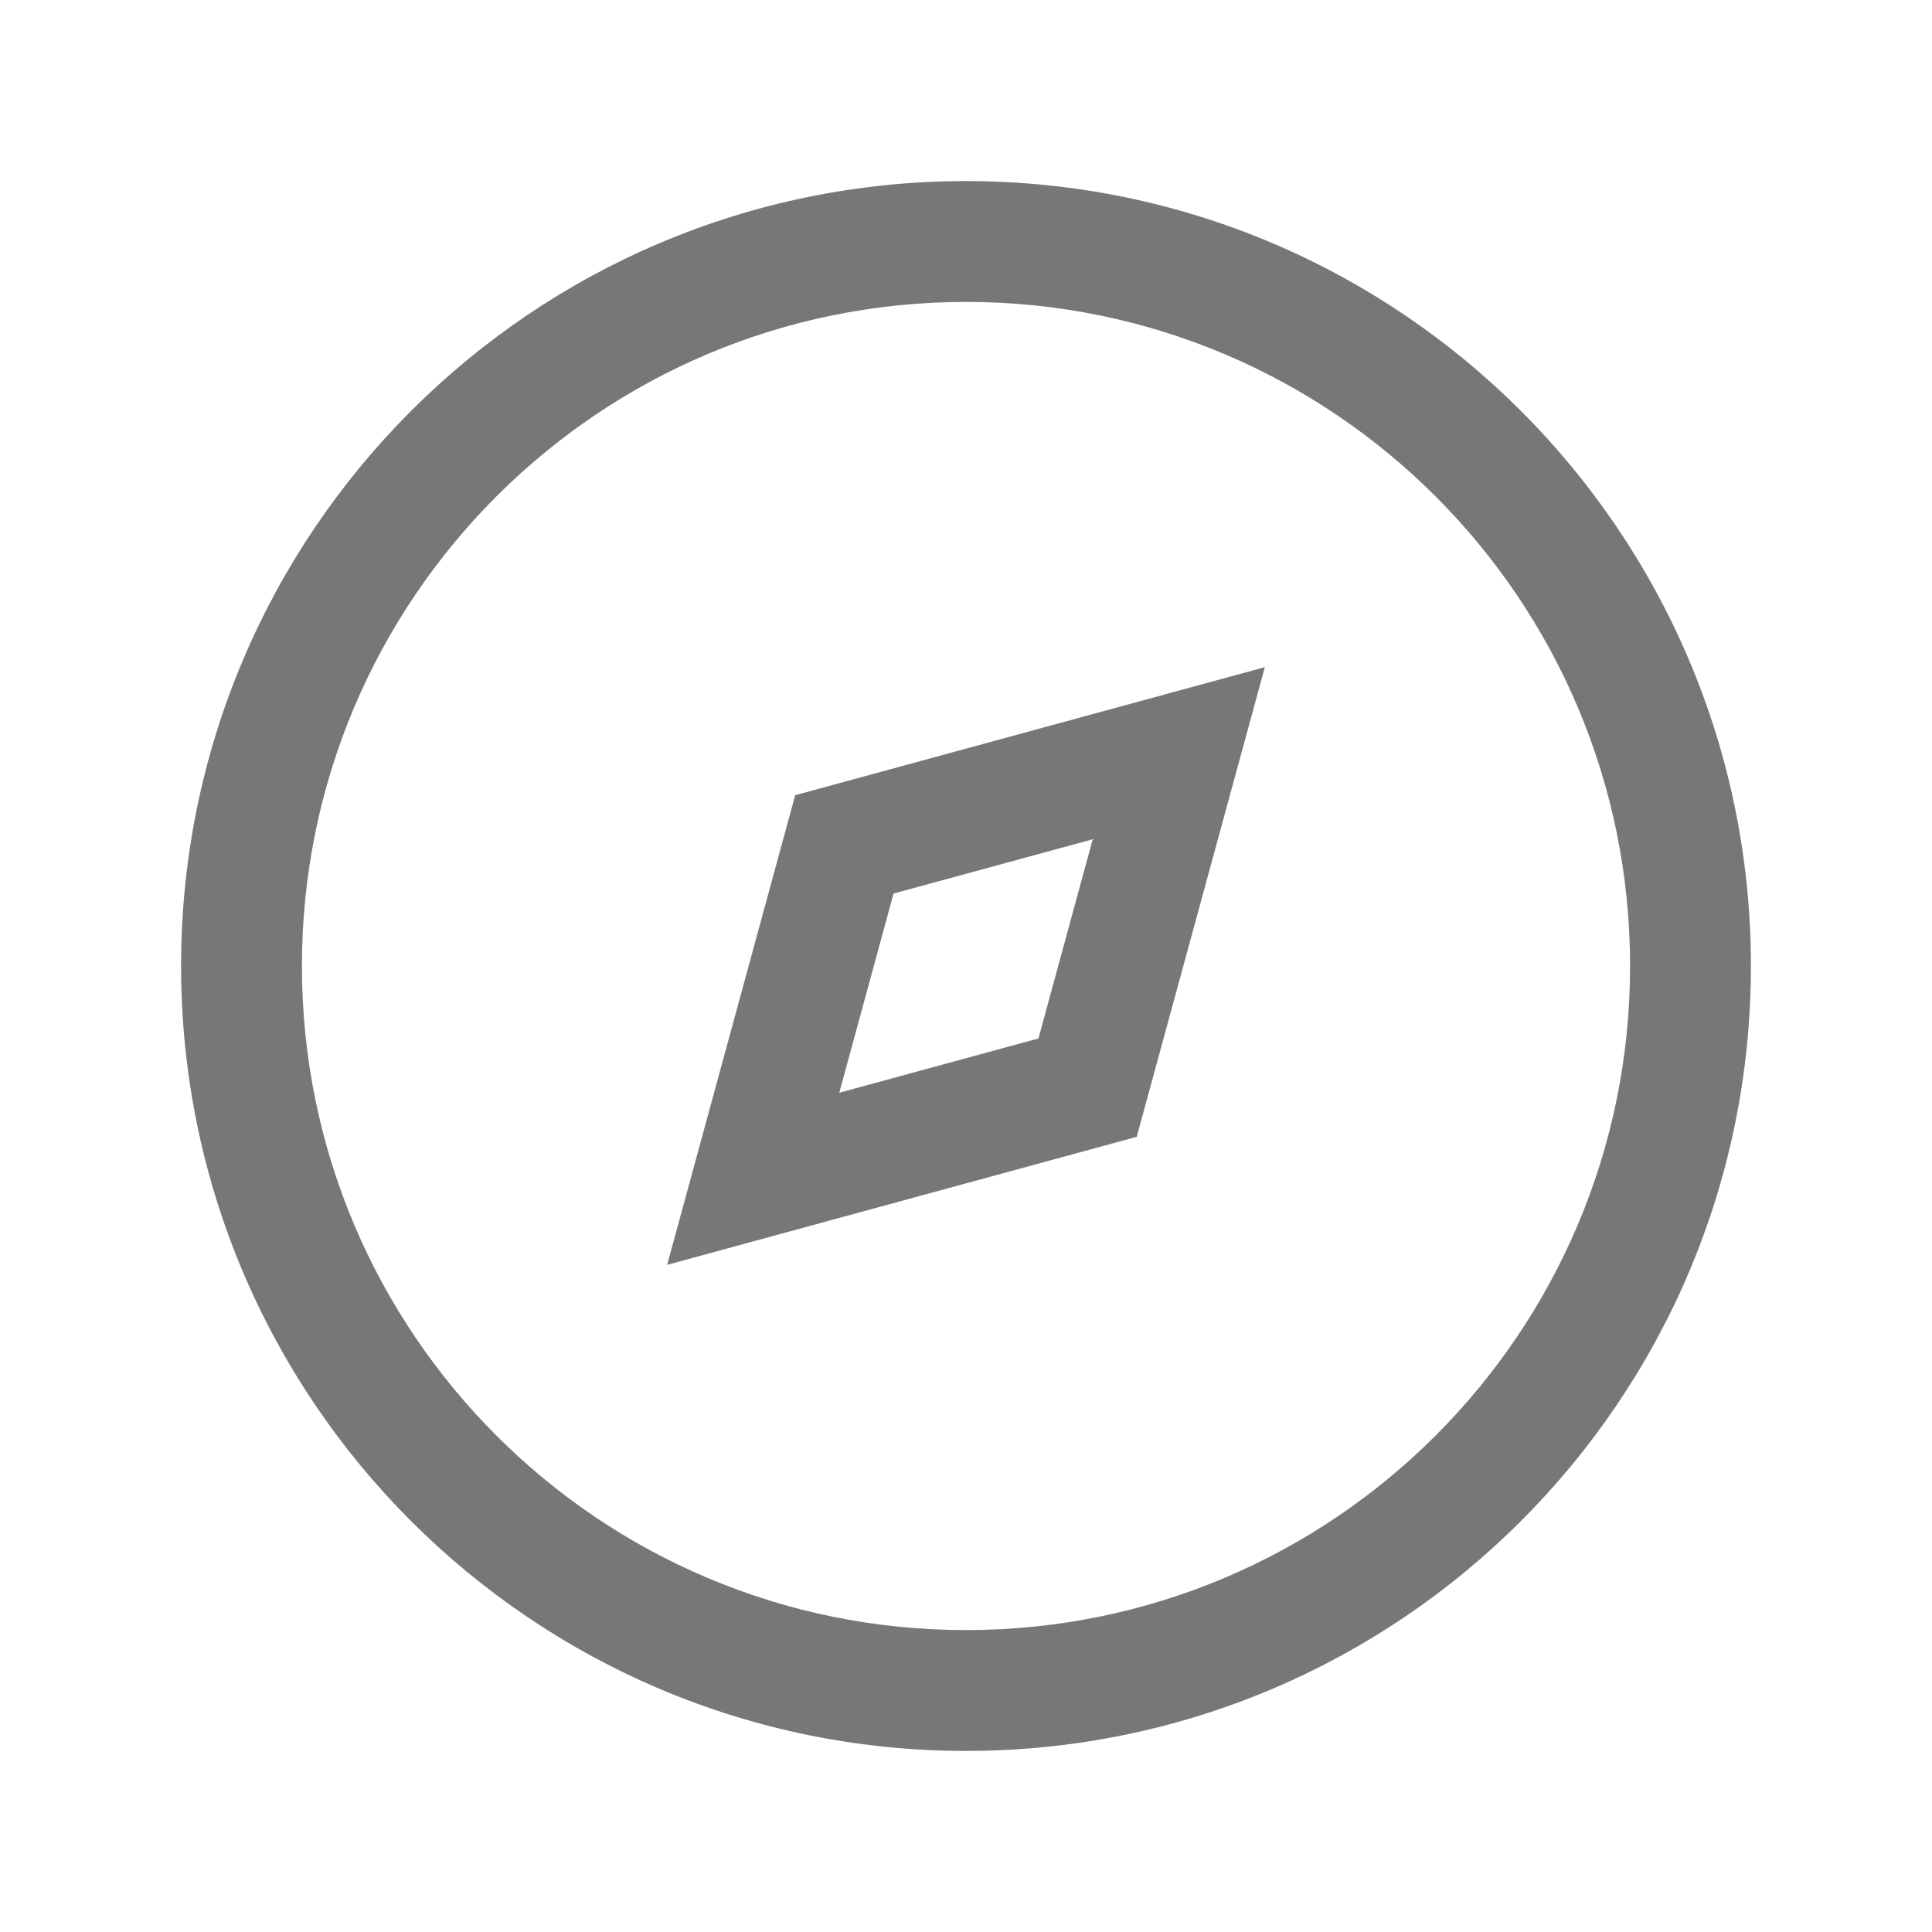
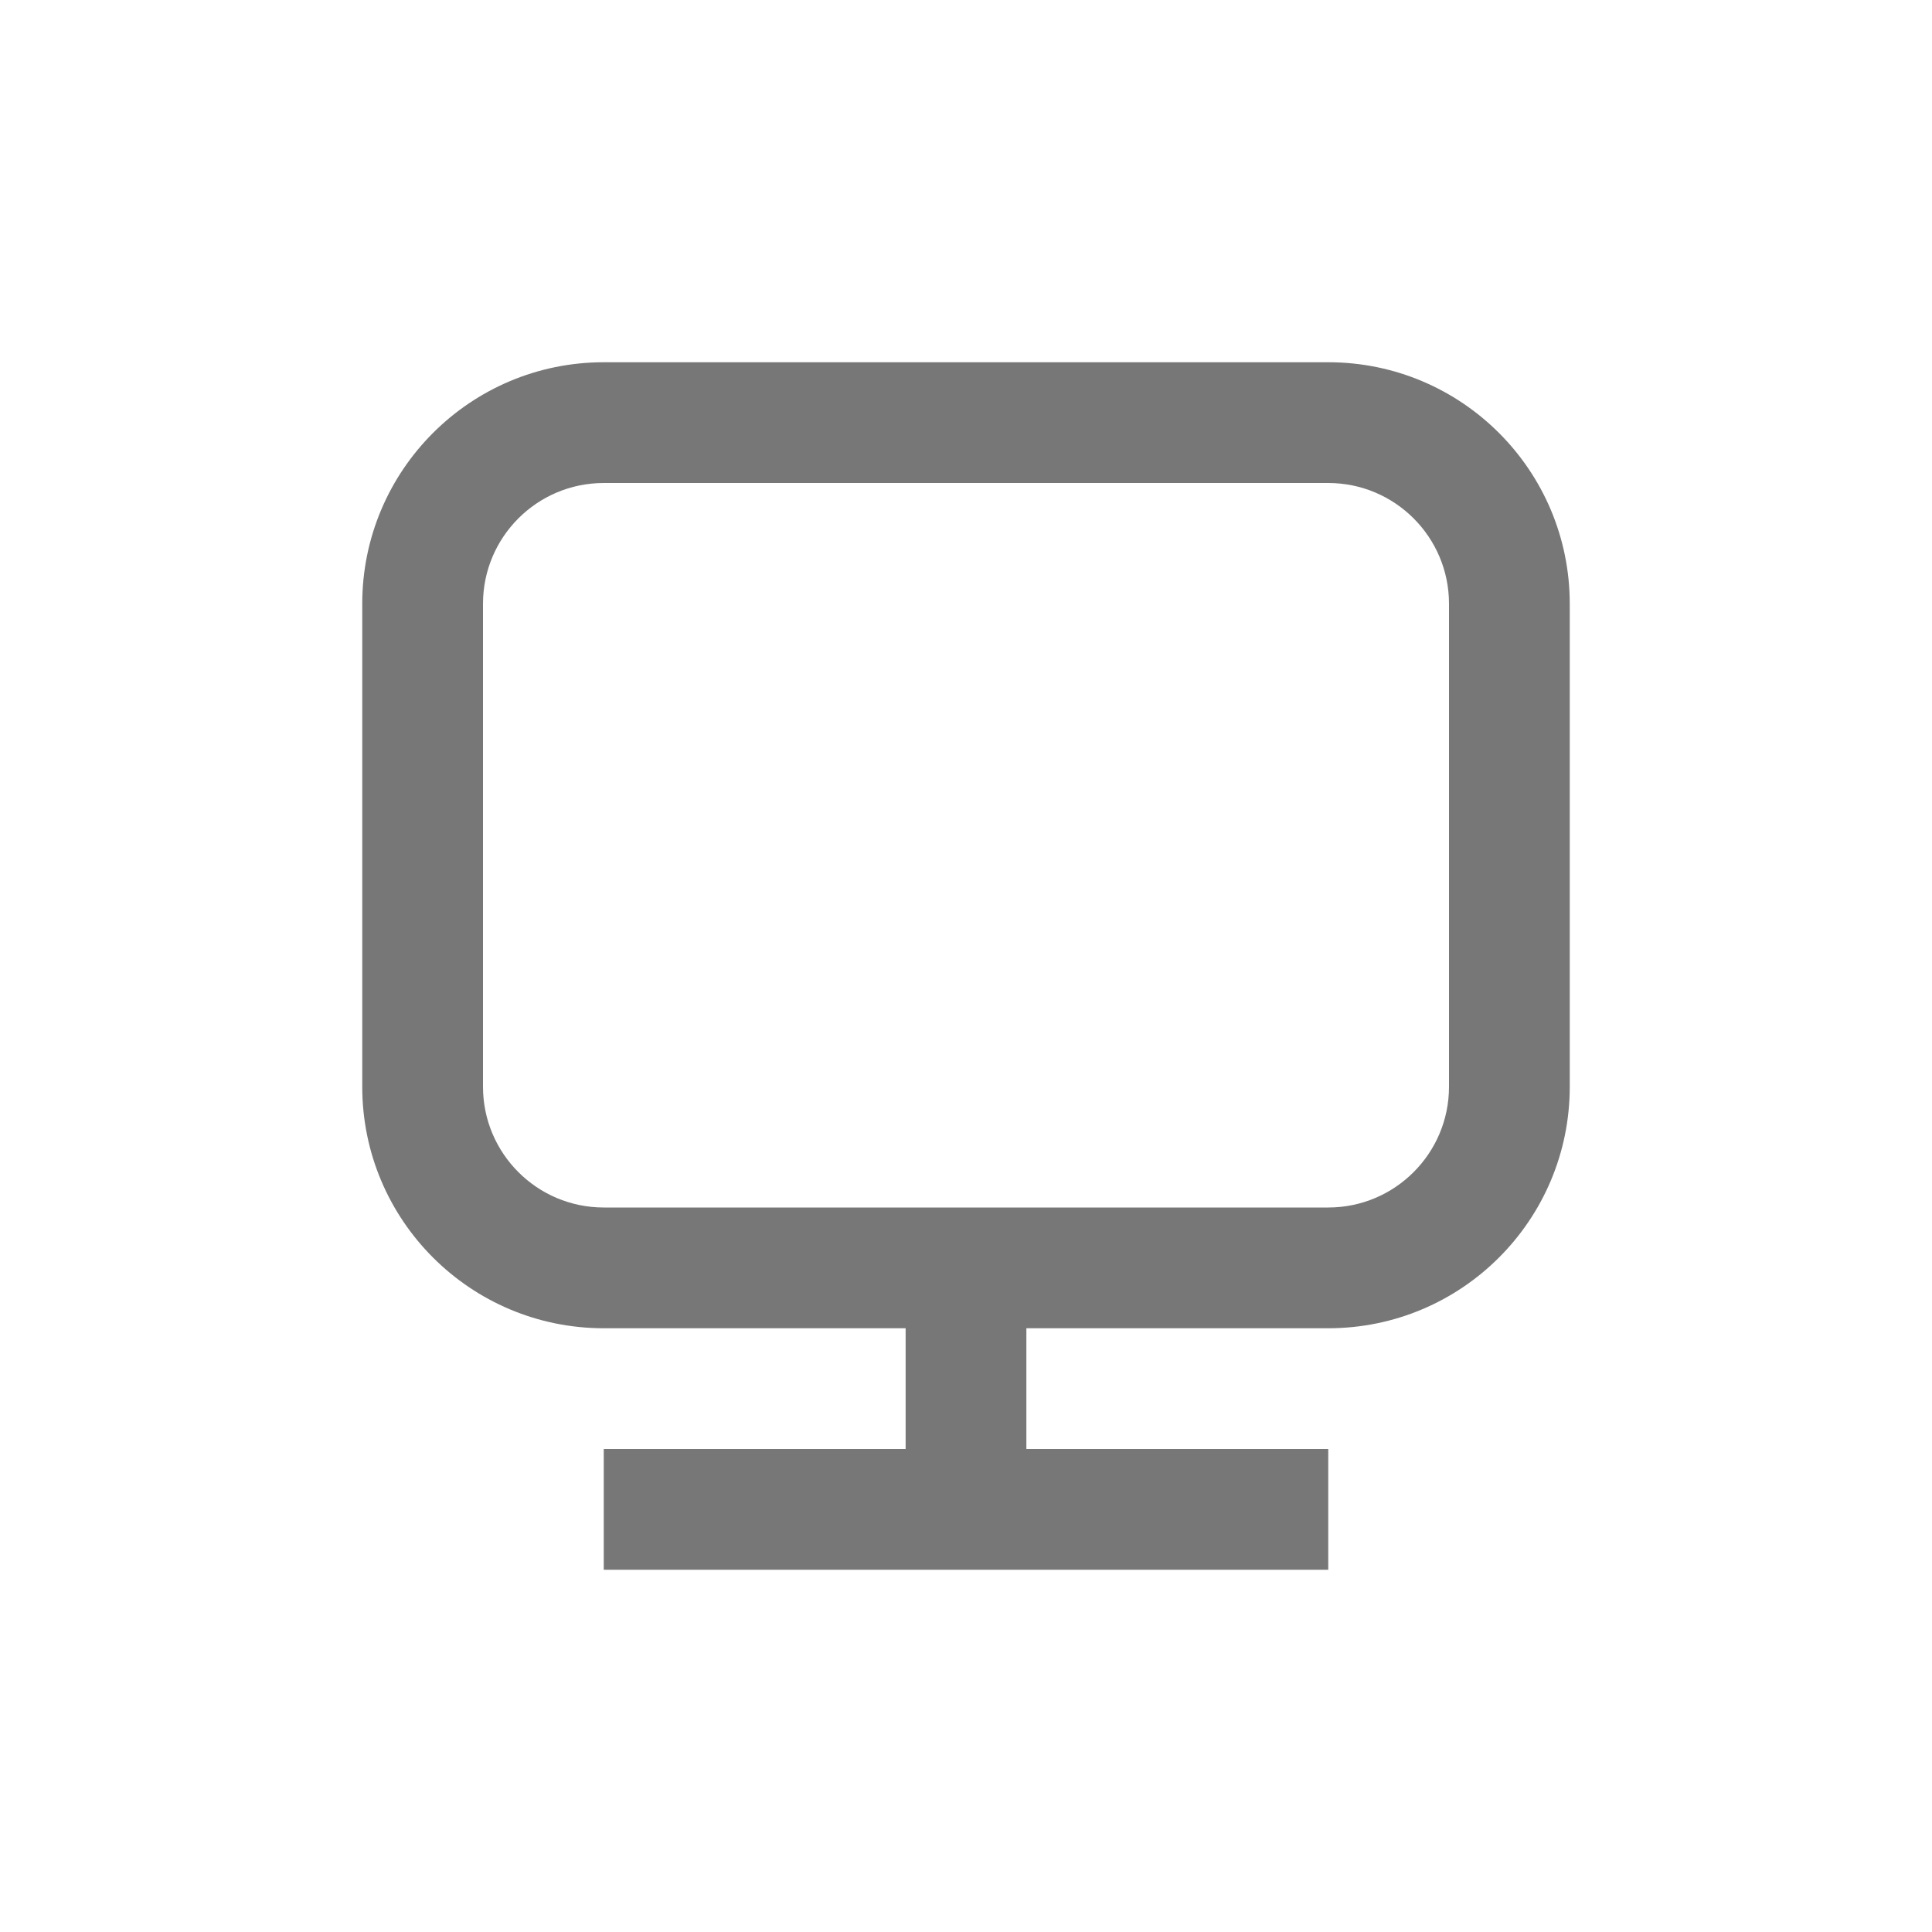
- <svg xmlns="http://www.w3.org/2000/svg" width="22" height="22" viewBox="0 0 22 22" fill="none">
-   <path fill-rule="evenodd" clip-rule="evenodd" d="M11 18.562C15.177 18.562 18.562 15.177 18.562 11C18.562 6.823 15.177 3.438 11 3.438C6.823 3.438 3.438 6.823 3.438 11C3.438 15.177 6.823 18.562 11 18.562ZM11 19.938C15.936 19.938 19.938 15.936 19.938 11C19.938 6.064 15.936 2.062 11 2.062C6.064 2.062 2.062 6.064 2.062 11C2.062 15.936 6.064 19.938 11 19.938Z" fill="#777777" />
-   <path fill-rule="evenodd" clip-rule="evenodd" d="M14.403 7.597L12.944 12.945L7.597 14.403L9.055 9.055L14.403 7.597ZM12.443 9.557L10.175 10.175L9.557 12.443L11.825 11.825L12.443 9.557Z" fill="#777777" />
+ <svg xmlns="http://www.w3.org/2000/svg" width="24" height="24" viewBox="0 0 24 24" fill="none">
+   <path fill-rule="evenodd" clip-rule="evenodd" d="M7.5 16.5H11.25V18H7.5V19.5H16.5V18H12.75V16.5H16.5C18.157 16.5 19.5 15.157 19.5 13.5V7.5C19.5 5.843 18.157 4.5 16.5 4.5H7.5C5.843 4.5 4.5 5.843 4.5 7.5V13.5C4.5 15.157 5.843 16.5 7.5 16.5ZM16.5 6H7.5C6.672 6 6 6.672 6 7.5V13.5C6 14.328 6.672 15 7.5 15H16.5C17.328 15 18 14.328 18 13.5V7.5C18 6.672 17.328 6 16.5 6Z" fill="#777777" />
</svg>
